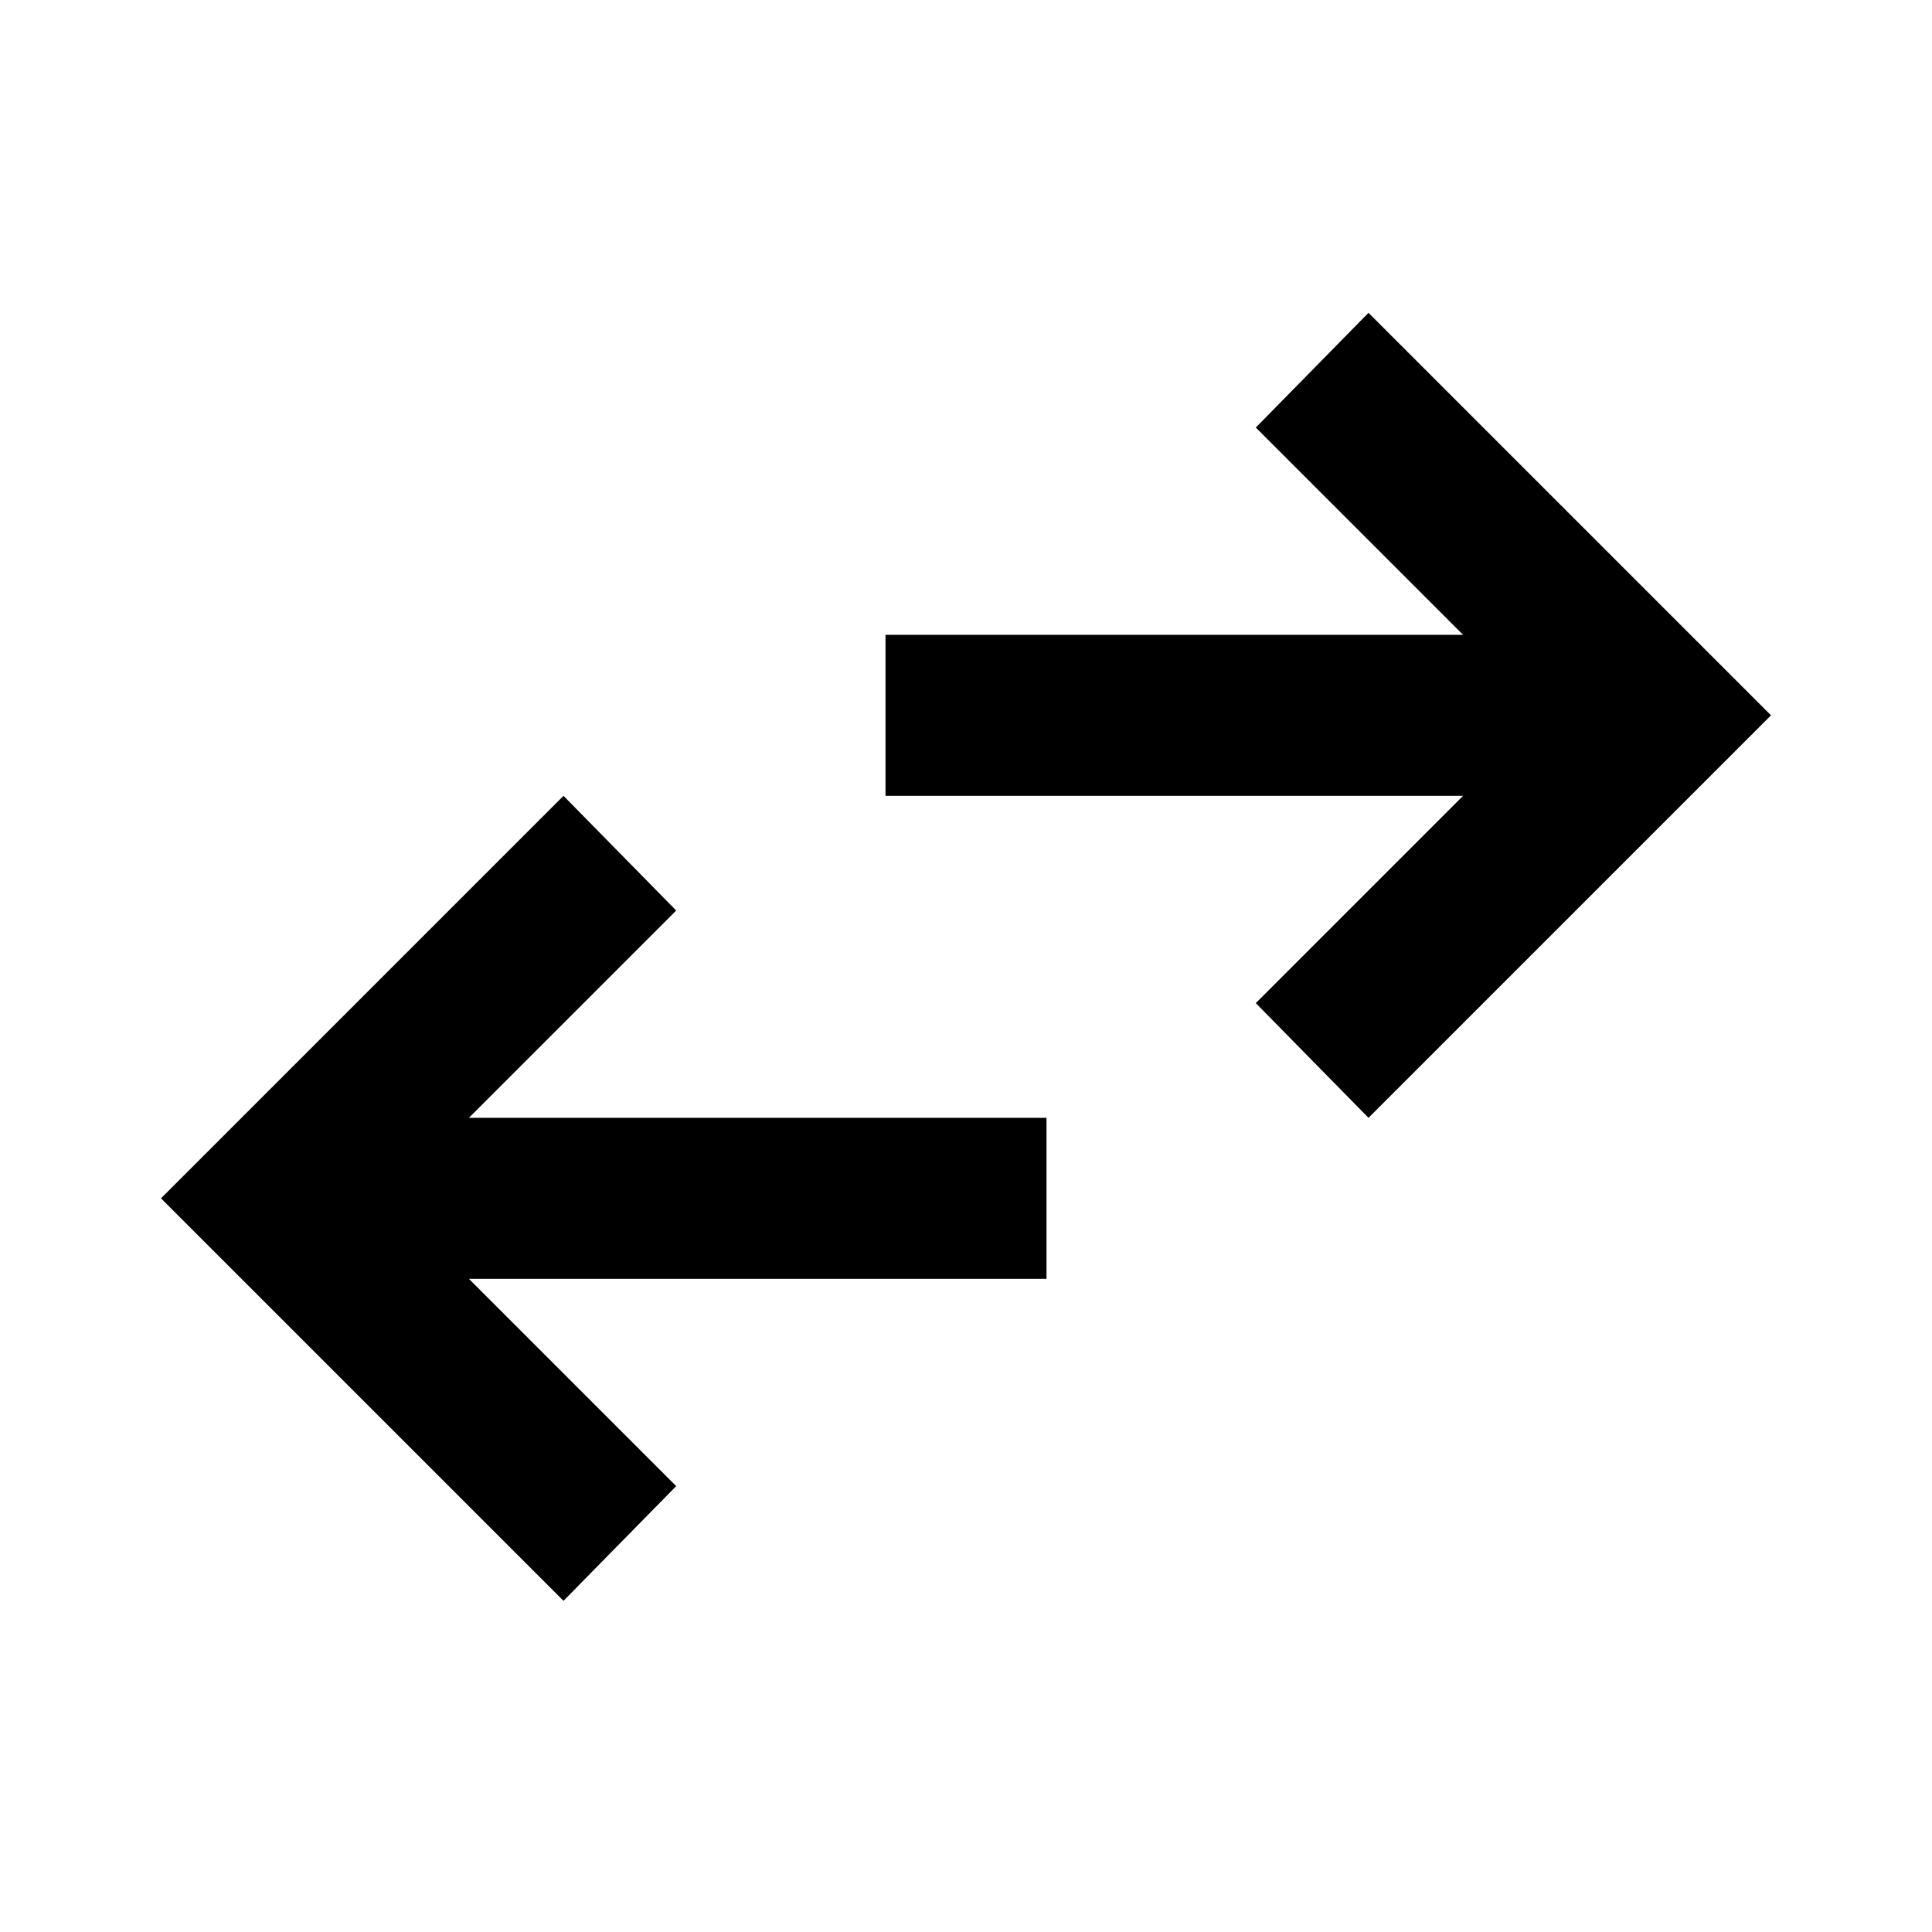
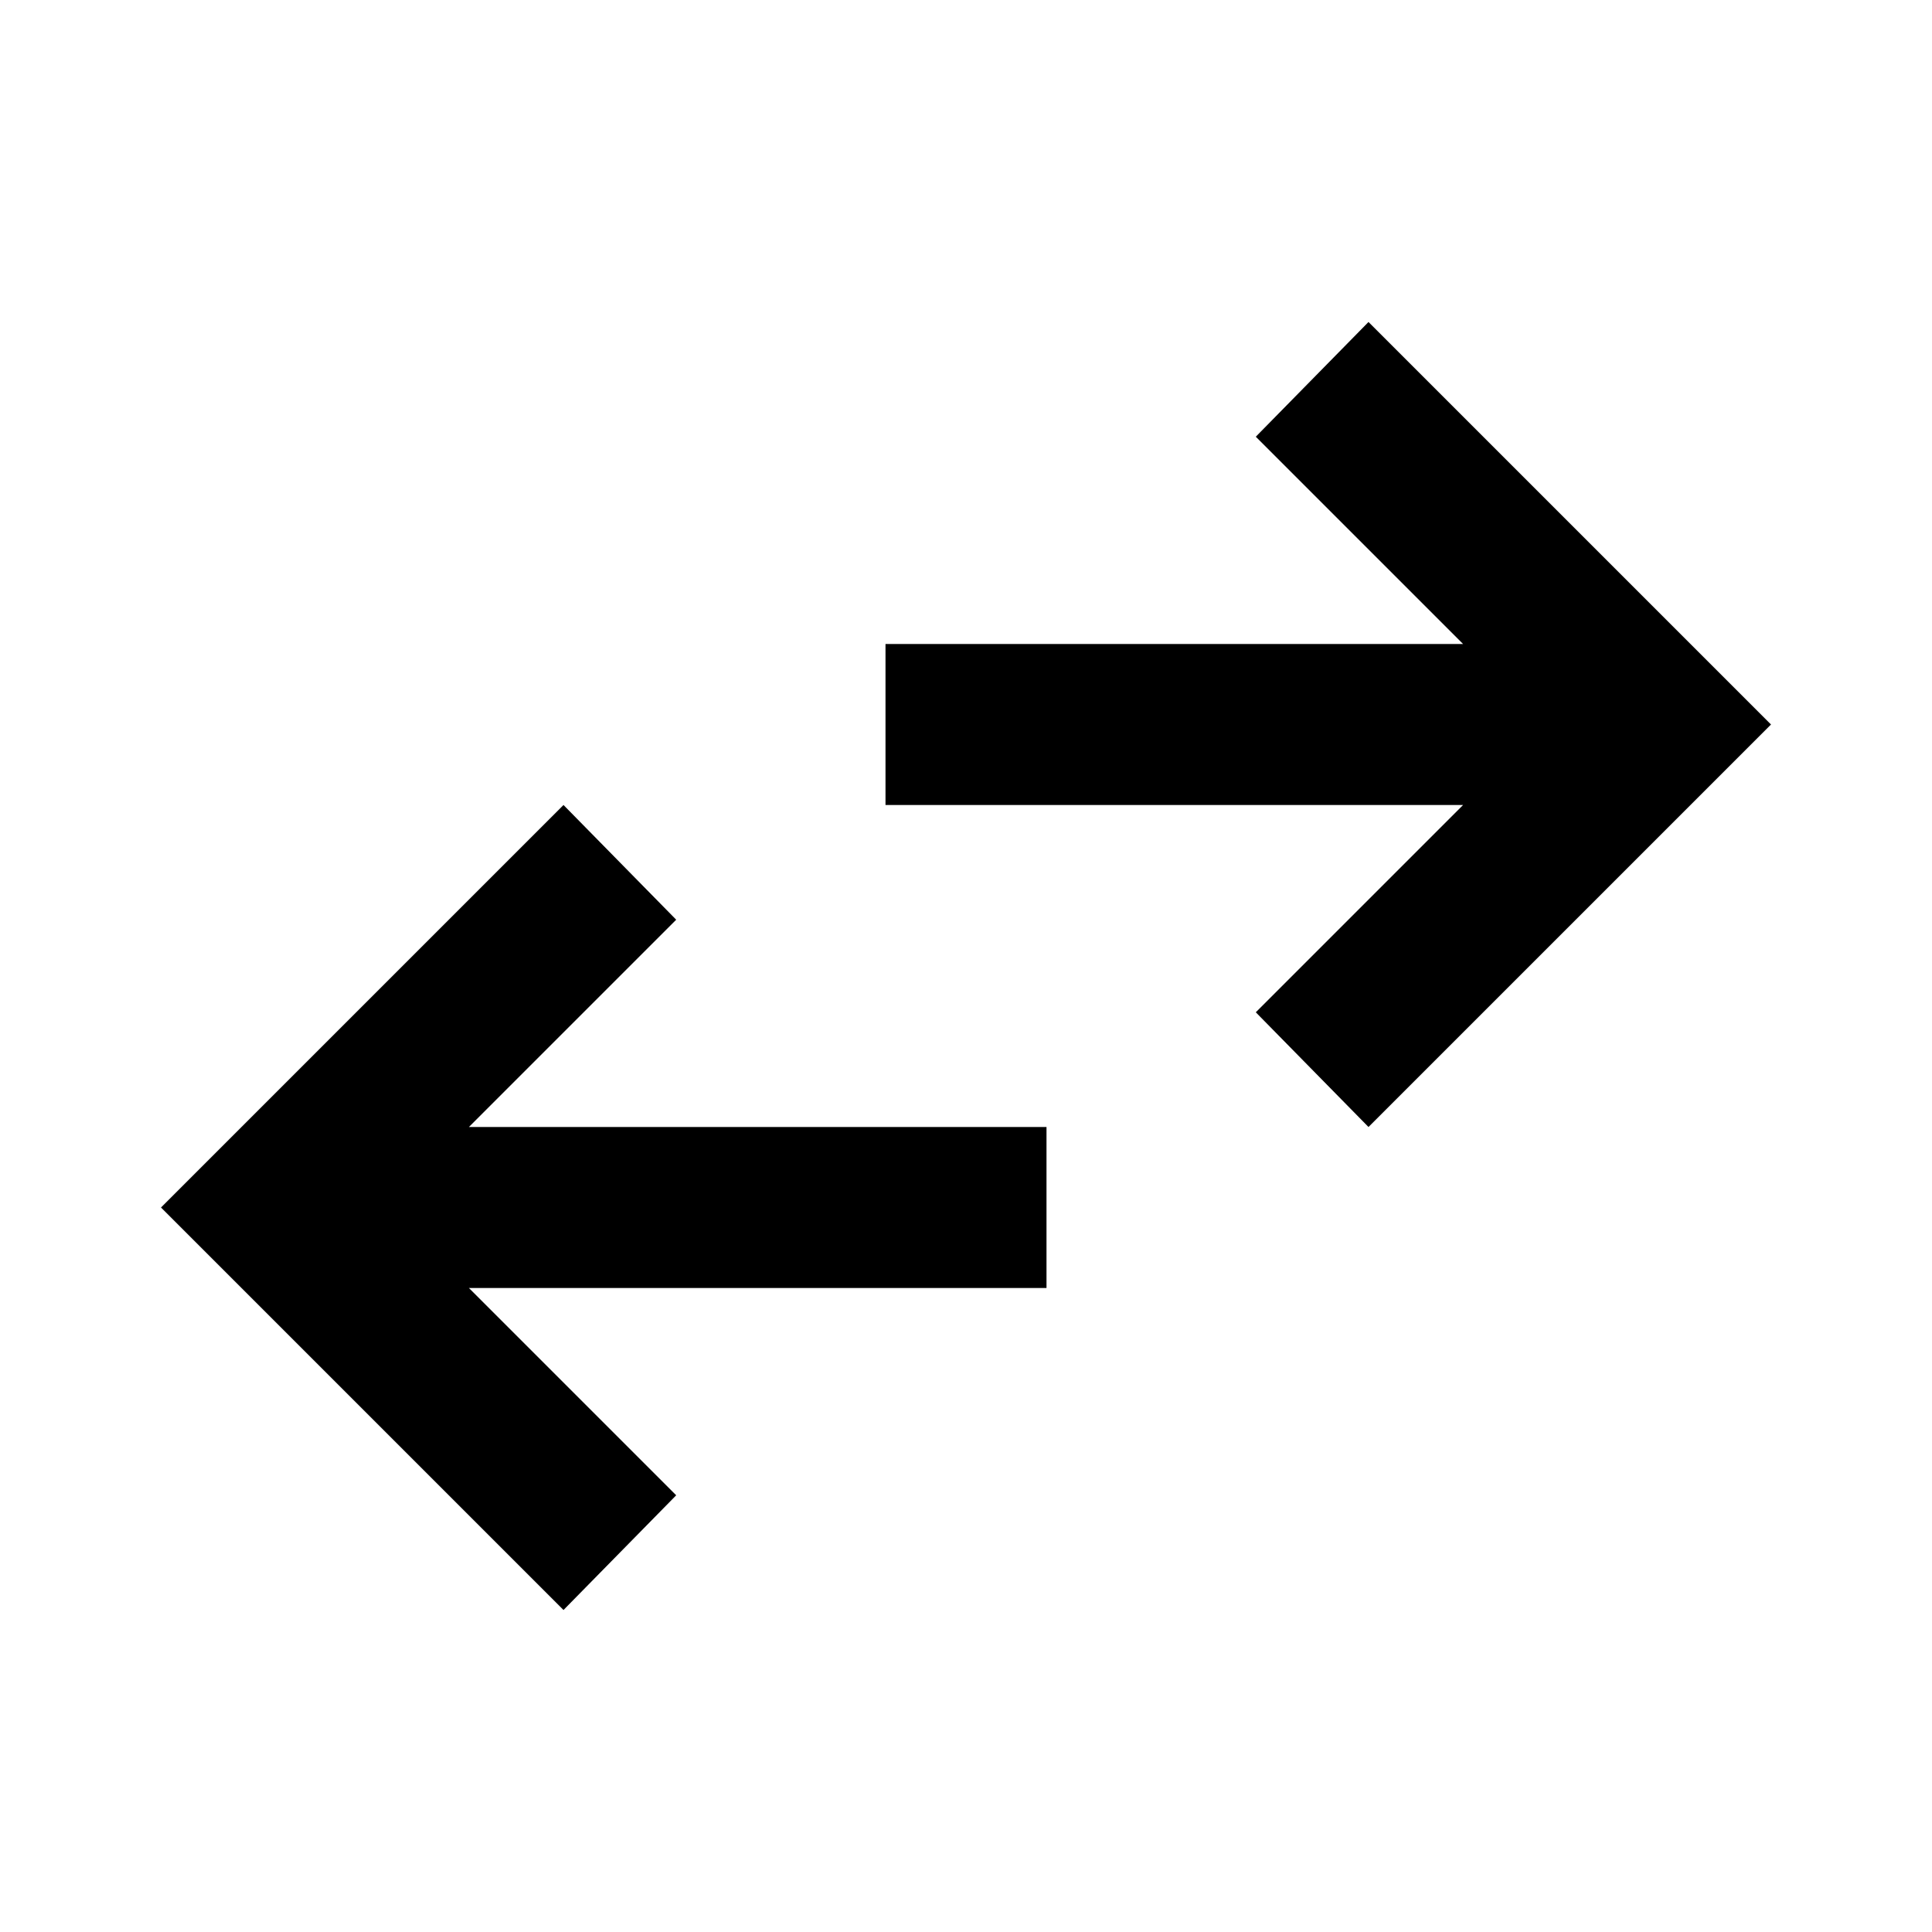
<svg xmlns="http://www.w3.org/2000/svg" viewBox="0 0 24 24">
-   <path d="m7 19.886-5-5 5-5 1.4 1.425-2.575 2.575h7.175v2h-7.175l2.575 2.575zm10-6-1.4-1.425 2.575-2.575h-7.175v-2h7.175l-2.575-2.575 1.4-1.425 5 5z" />
+   <path d="m7 20-5-5 5-5 1.4 1.425-2.575 2.575h7.175v2h-7.175l2.575 2.575zm10-6-1.4-1.425 2.575-2.575h-7.175v-2h7.175l-2.575-2.575 1.4-1.425 5 5z" />
</svg>
